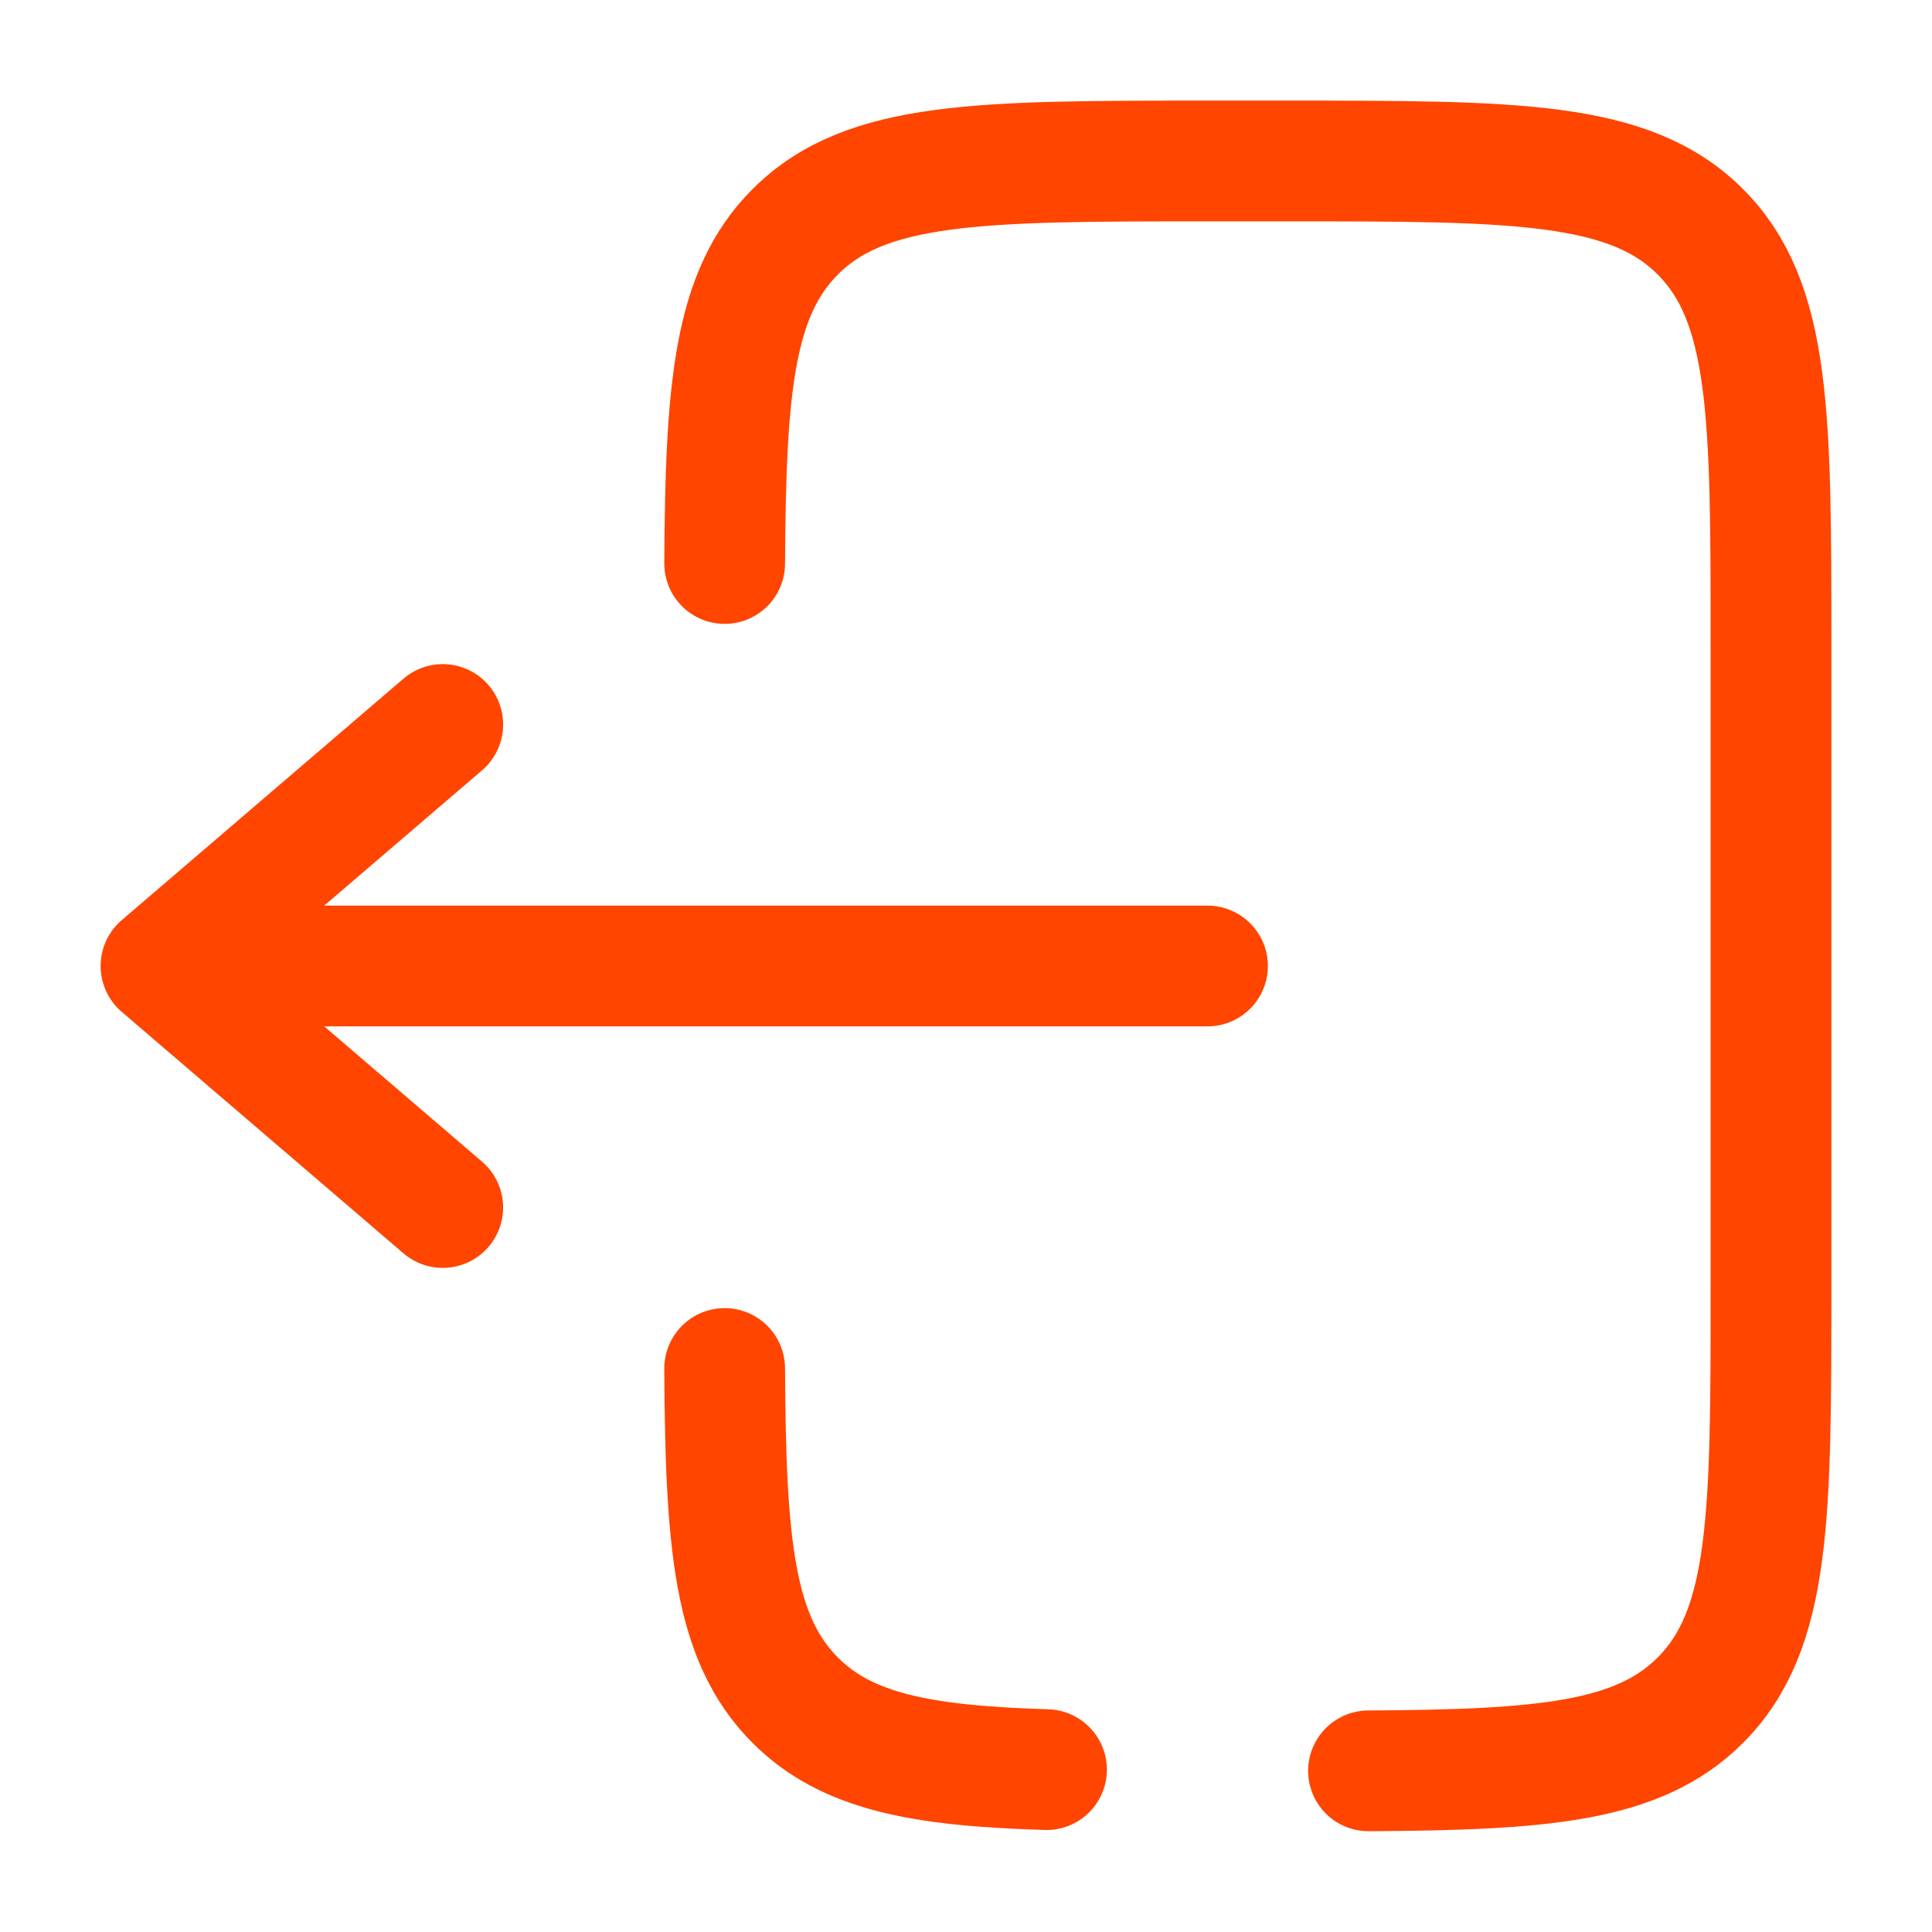
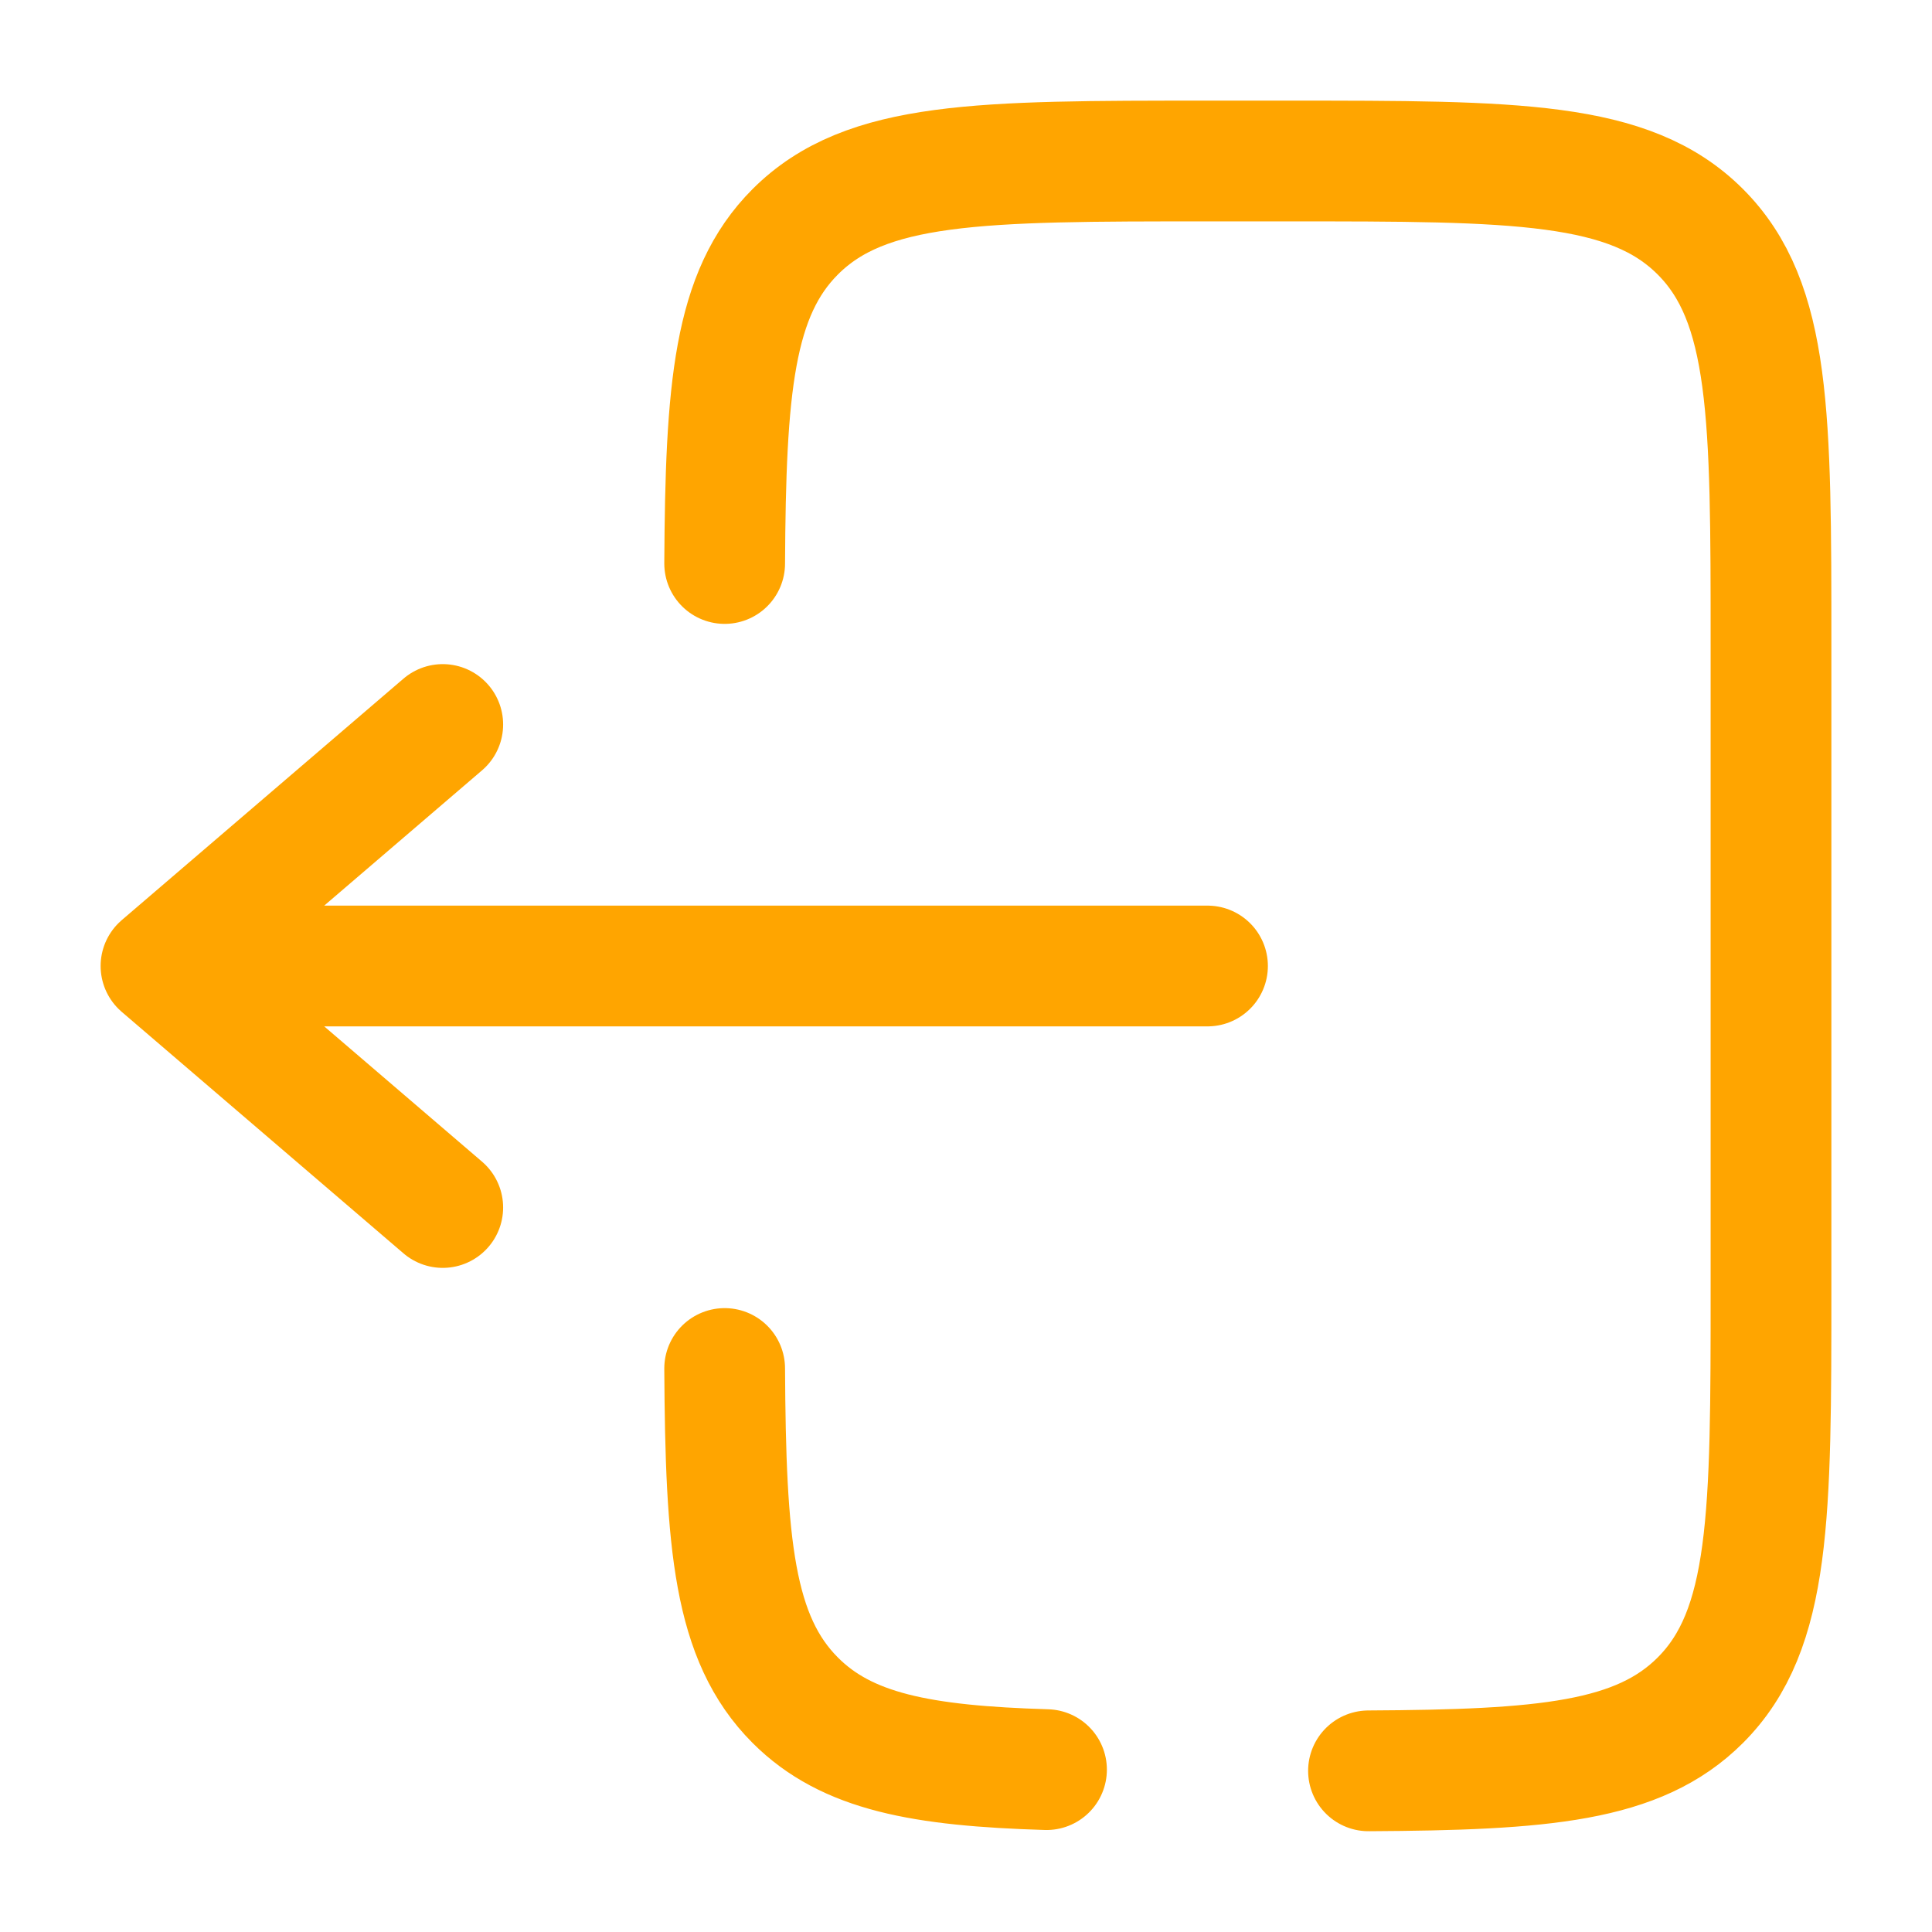
<svg xmlns="http://www.w3.org/2000/svg" width="800px" height="800px" viewBox="0 0 24 24" fill="none">
-   <path d="M15 12L2 12M2 12L5.5 9M2 12L5.5 15" stroke="orangered" stroke-width="1.5" stroke-linecap="round" strokeLinejoin="round" />
-   <path d="M9.002 7C9.014 4.825 9.111 3.647 9.879 2.879C10.758 2 12.172 2 15 2L16 2C18.829 2 20.243 2 21.122 2.879C22 3.757 22 5.172 22 8L22 16C22 18.828 22 20.243 21.122 21.121C20.353 21.89 19.175 21.986 17 21.998M9.002 17C9.014 19.175 9.111 20.353 9.879 21.121C10.52 21.763 11.447 21.936 13 21.983" stroke="orangered" stroke-width="1.5" stroke-linecap="round" />
+   <path d="M15 12L2 12M2 12L5.5 9M2 12L5.5 15" stroke="#FFA500" stroke-width="1.5" stroke-linecap="round" strokeLinejoin="round" />
+   <path d="M9.002 7C9.014 4.825 9.111 3.647 9.879 2.879C10.758 2 12.172 2 15 2L16 2C18.829 2 20.243 2 21.122 2.879C22 3.757 22 5.172 22 8L22 16C22 18.828 22 20.243 21.122 21.121C20.353 21.89 19.175 21.986 17 21.998M9.002 17C9.014 19.175 9.111 20.353 9.879 21.121C10.52 21.763 11.447 21.936 13 21.983" stroke="#FFA500" stroke-width="1.5" stroke-linecap="round" />
</svg>
